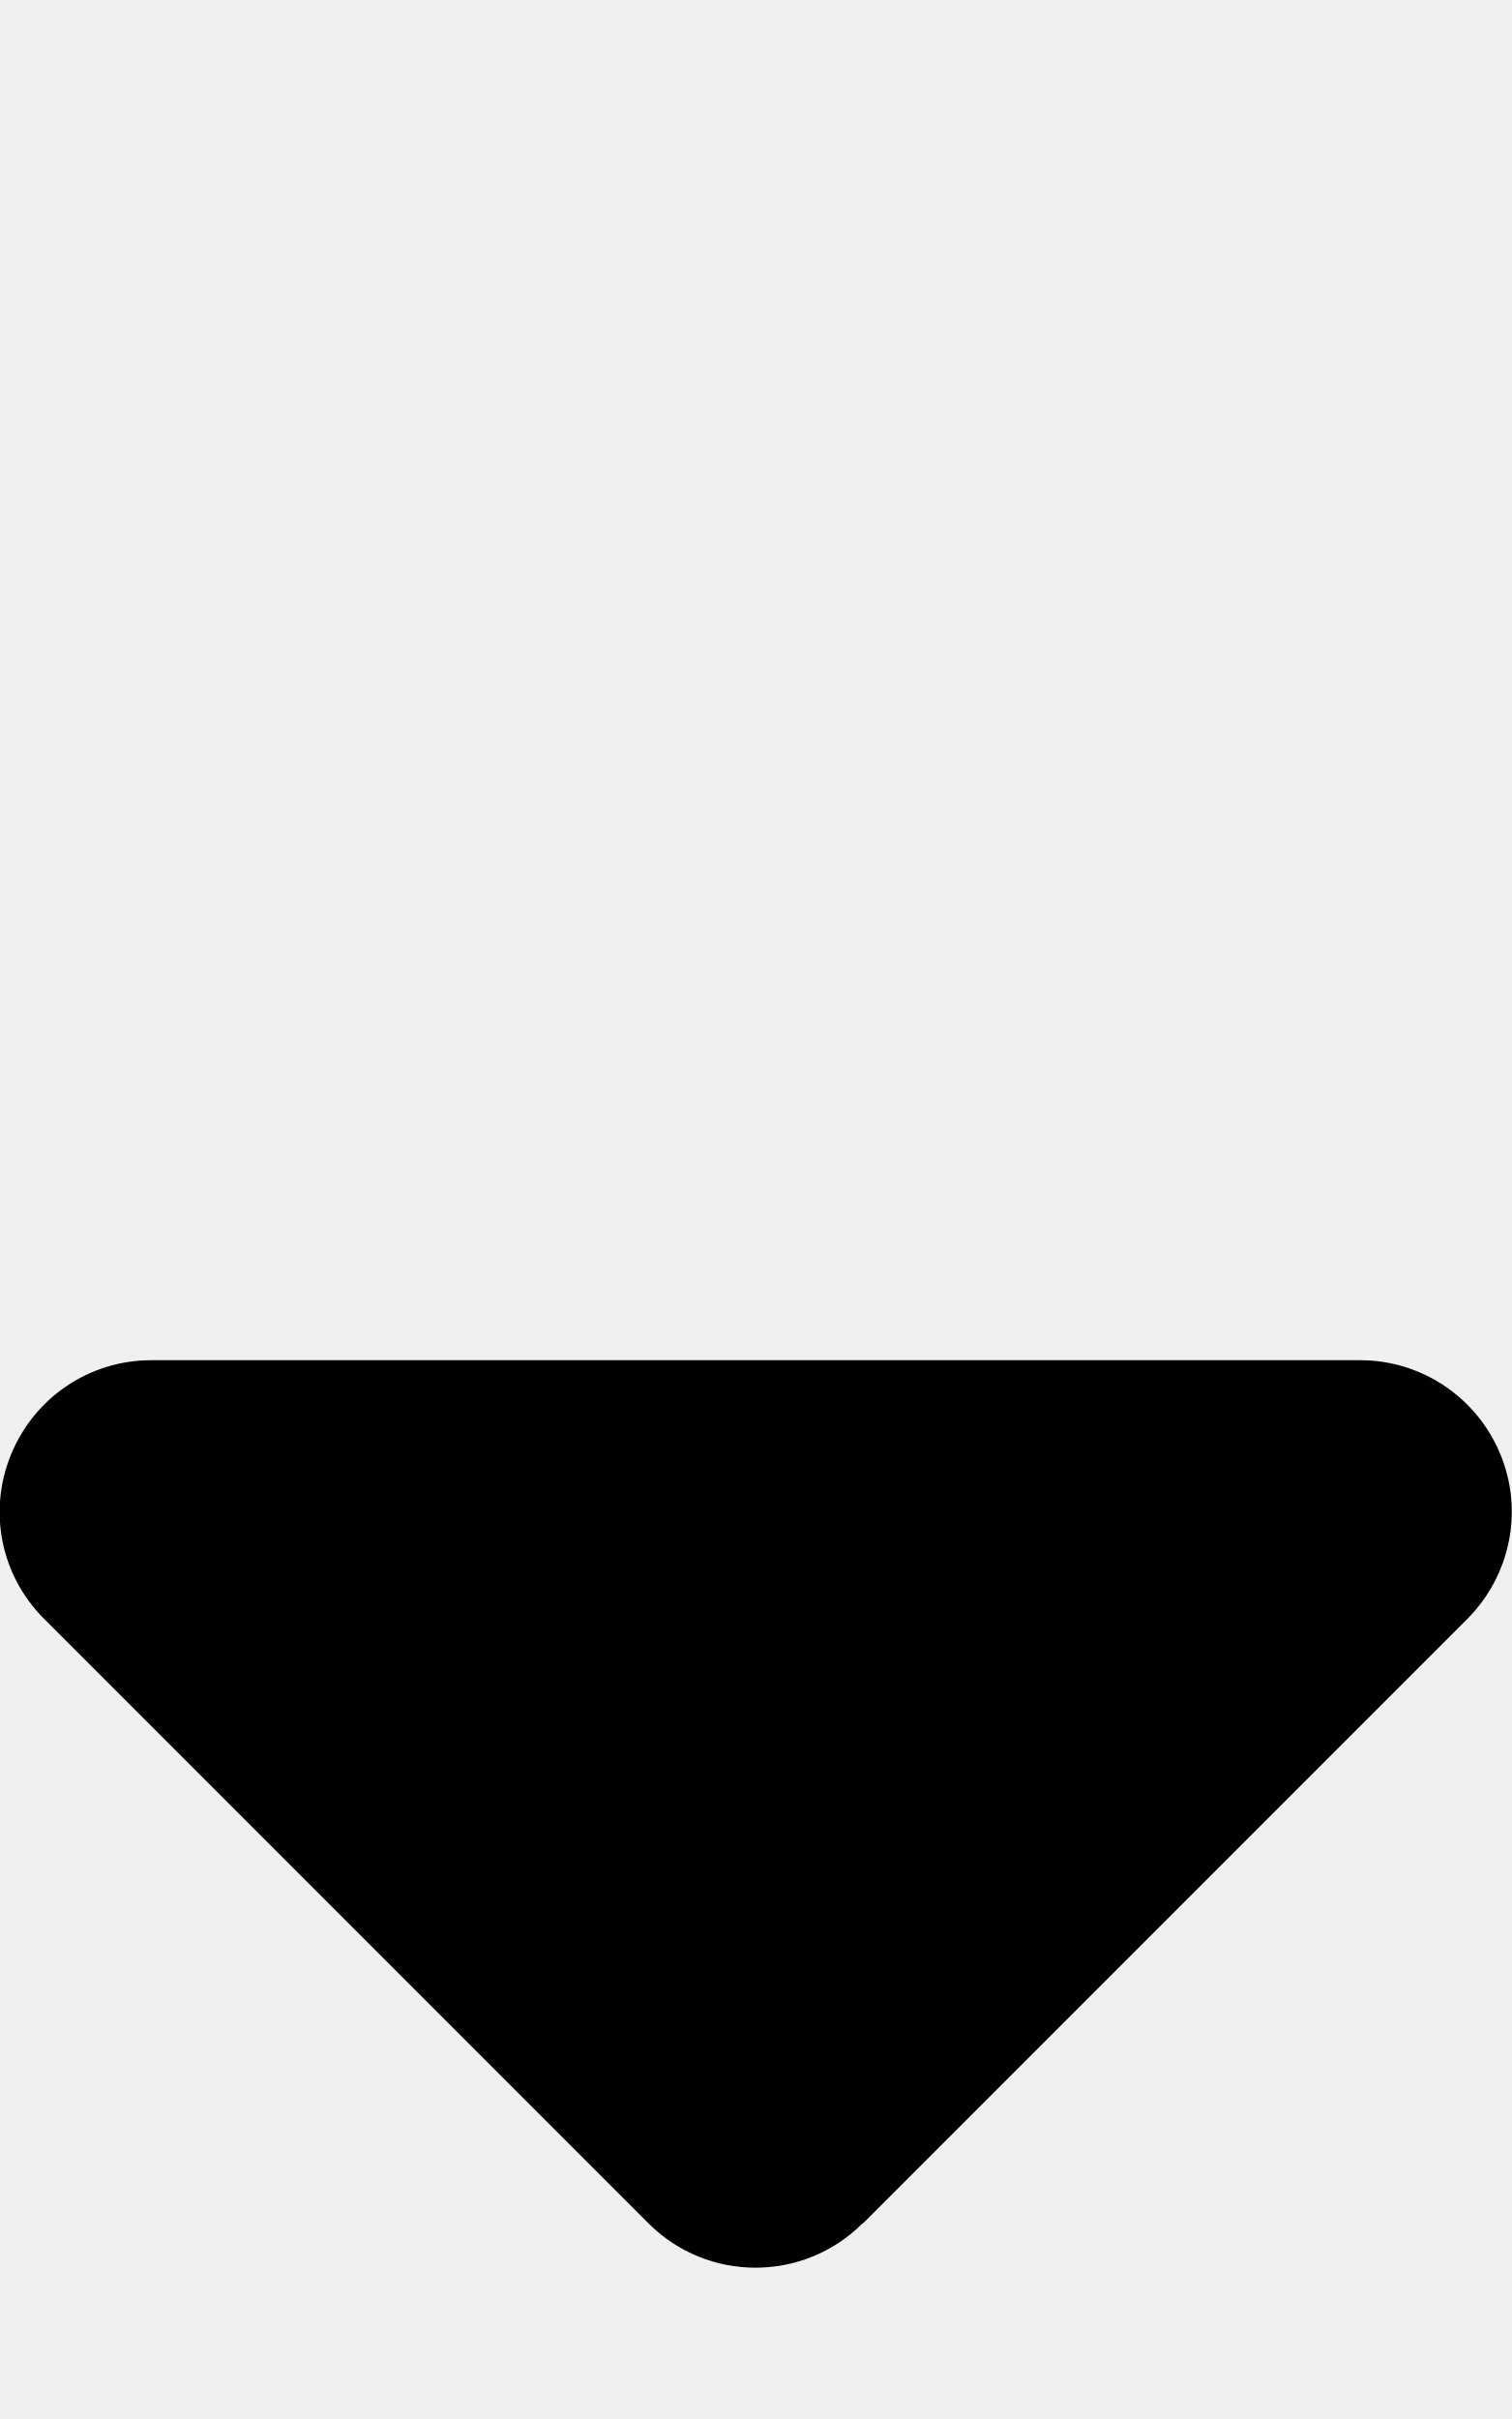
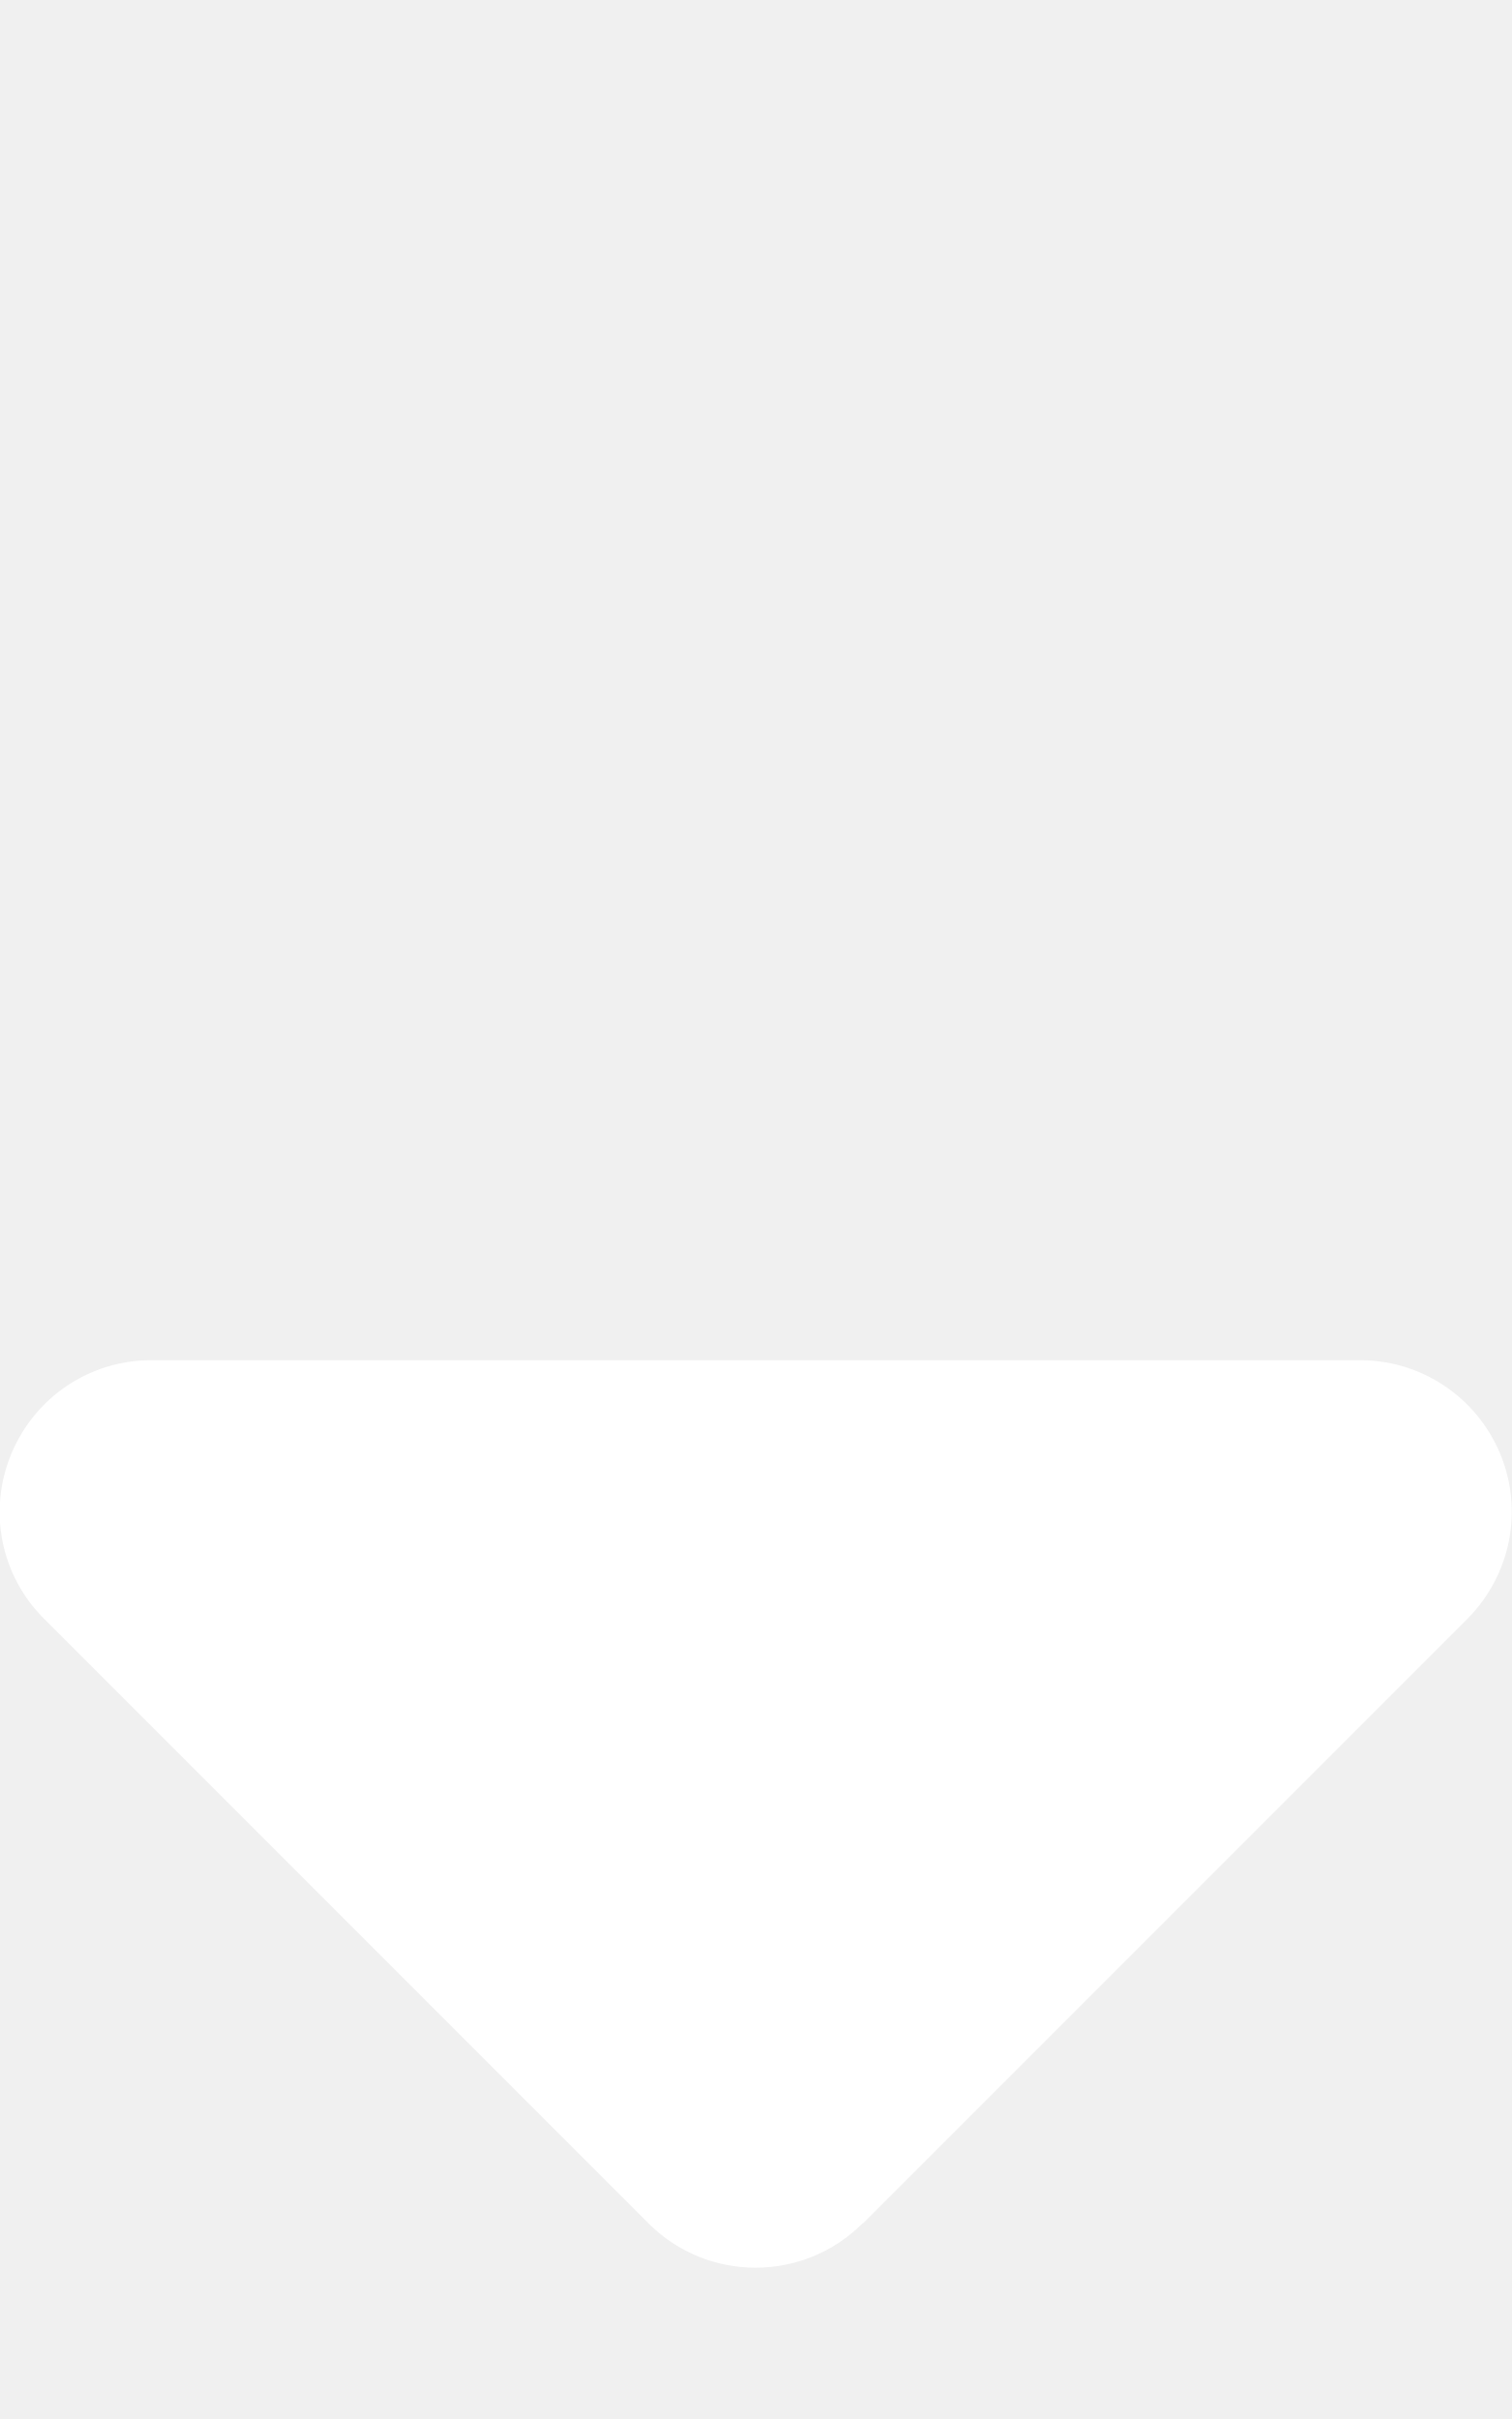
<svg xmlns="http://www.w3.org/2000/svg" viewBox="0 0 320 512">
-   <path d="M182.6 470.6c-12.5 12.5-32.8 12.5-45.3 0l-128-128c-9.2-9.2-11.9-22.9-6.9-34.9s16.6-19.8 29.6-19.8H288c12.9 0 24.6 7.8 29.6 19.8s2.2 25.7-6.9 34.9l-128 128z" />
+   <path d="M182.6 470.6c-12.5 12.5-32.8 12.5-45.3 0l-128-128c-9.2-9.2-11.9-22.9-6.9-34.9s16.6-19.8 29.6-19.8H288c12.9 0 24.6 7.8 29.6 19.8s2.2 25.7-6.9 34.9l-128 128z" fill="white" />
</svg>
